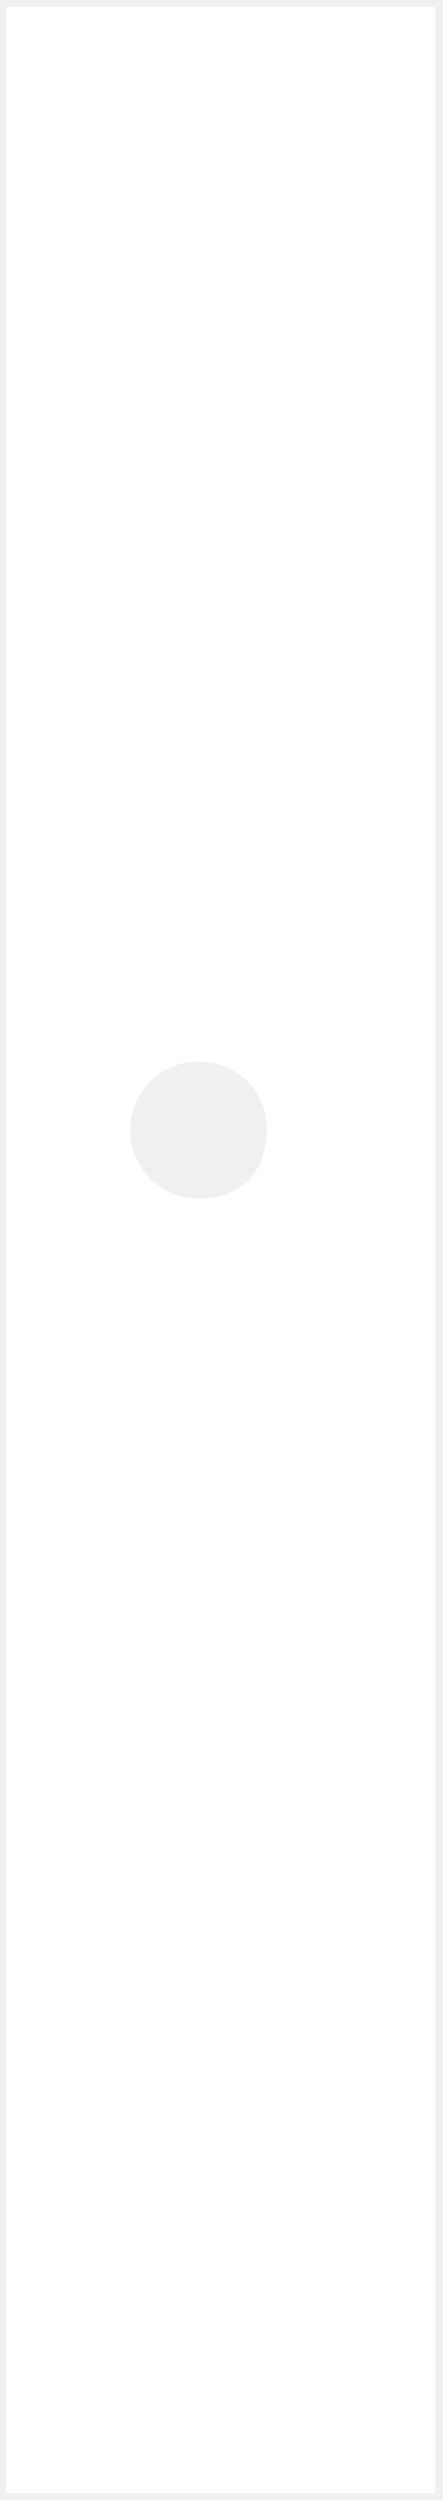
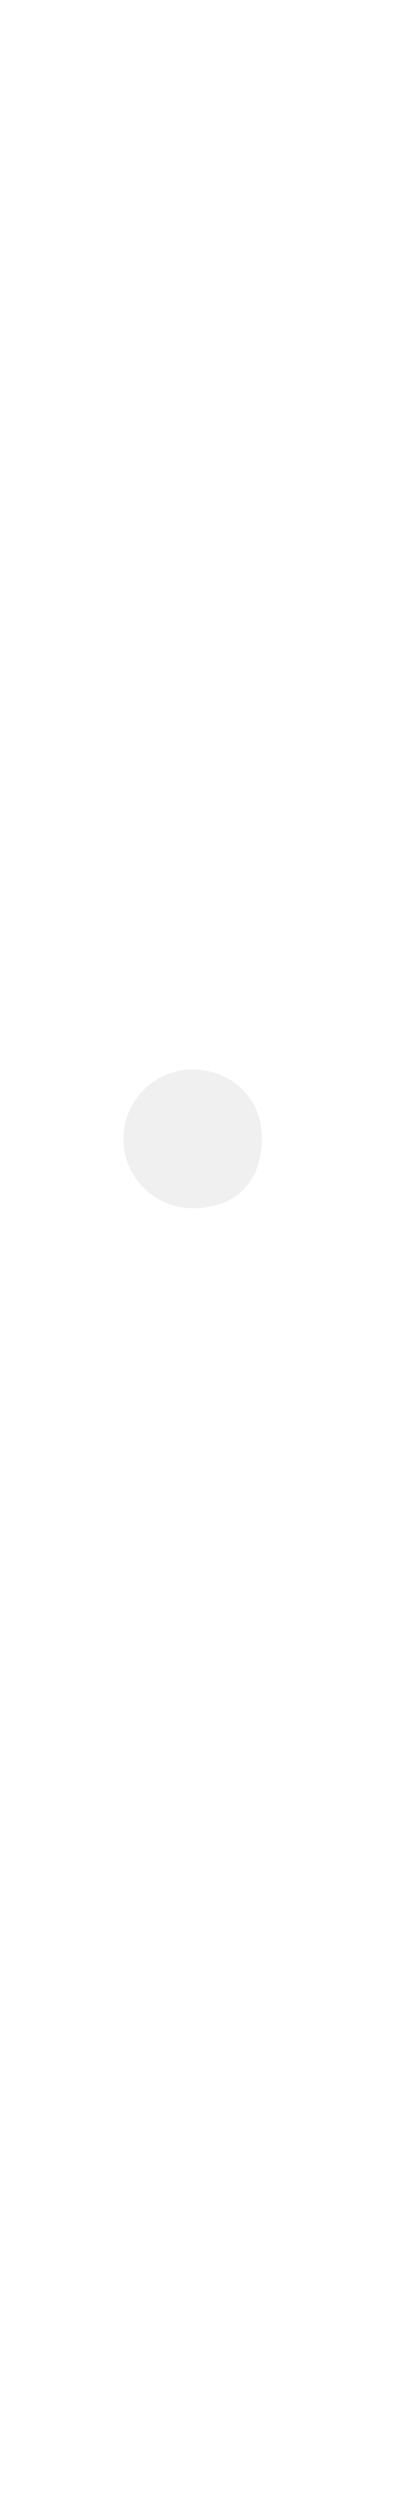
- <svg xmlns="http://www.w3.org/2000/svg" viewBox="0 0 32.005 182.497" height="180.672" width="32.005" version="1.1" id="svg4">
+ <svg xmlns="http://www.w3.org/2000/svg" viewBox="0 0 30 180" height="180" width="30" version="1.1" id="svg4">
  <defs id="defs8" />
-   <path d="M 31.624,181.997 V 0.5 H 0.295 V 181.997 Z M 14.335,87.5 c -2.76,-0.003 -4.996,-2.24 -5,-5 0,-2.761 2.238,-5 5,-5 2.761,0 5.229,2.128 4.955,5.475 -0.274,3.346 -2.56,4.525 -4.955,4.525 z" style="fill:#ffffff;stroke:none" id="path2" />
+   <path d="M 31.172,181.497 V 0 H -0.157 V 181.497 Z M 13.883,87 c -2.76,-0.003 -4.996,-2.24 -5,-5 C 8.884,79.239 11.122,77 13.883,77 c 2.761,0 5.229,2.128 4.955,5.475 -0.274,3.346 -2.56,4.525 -4.955,4.525 z" style="fill:#ffffff;stroke:none" id="path2" />
</svg>
